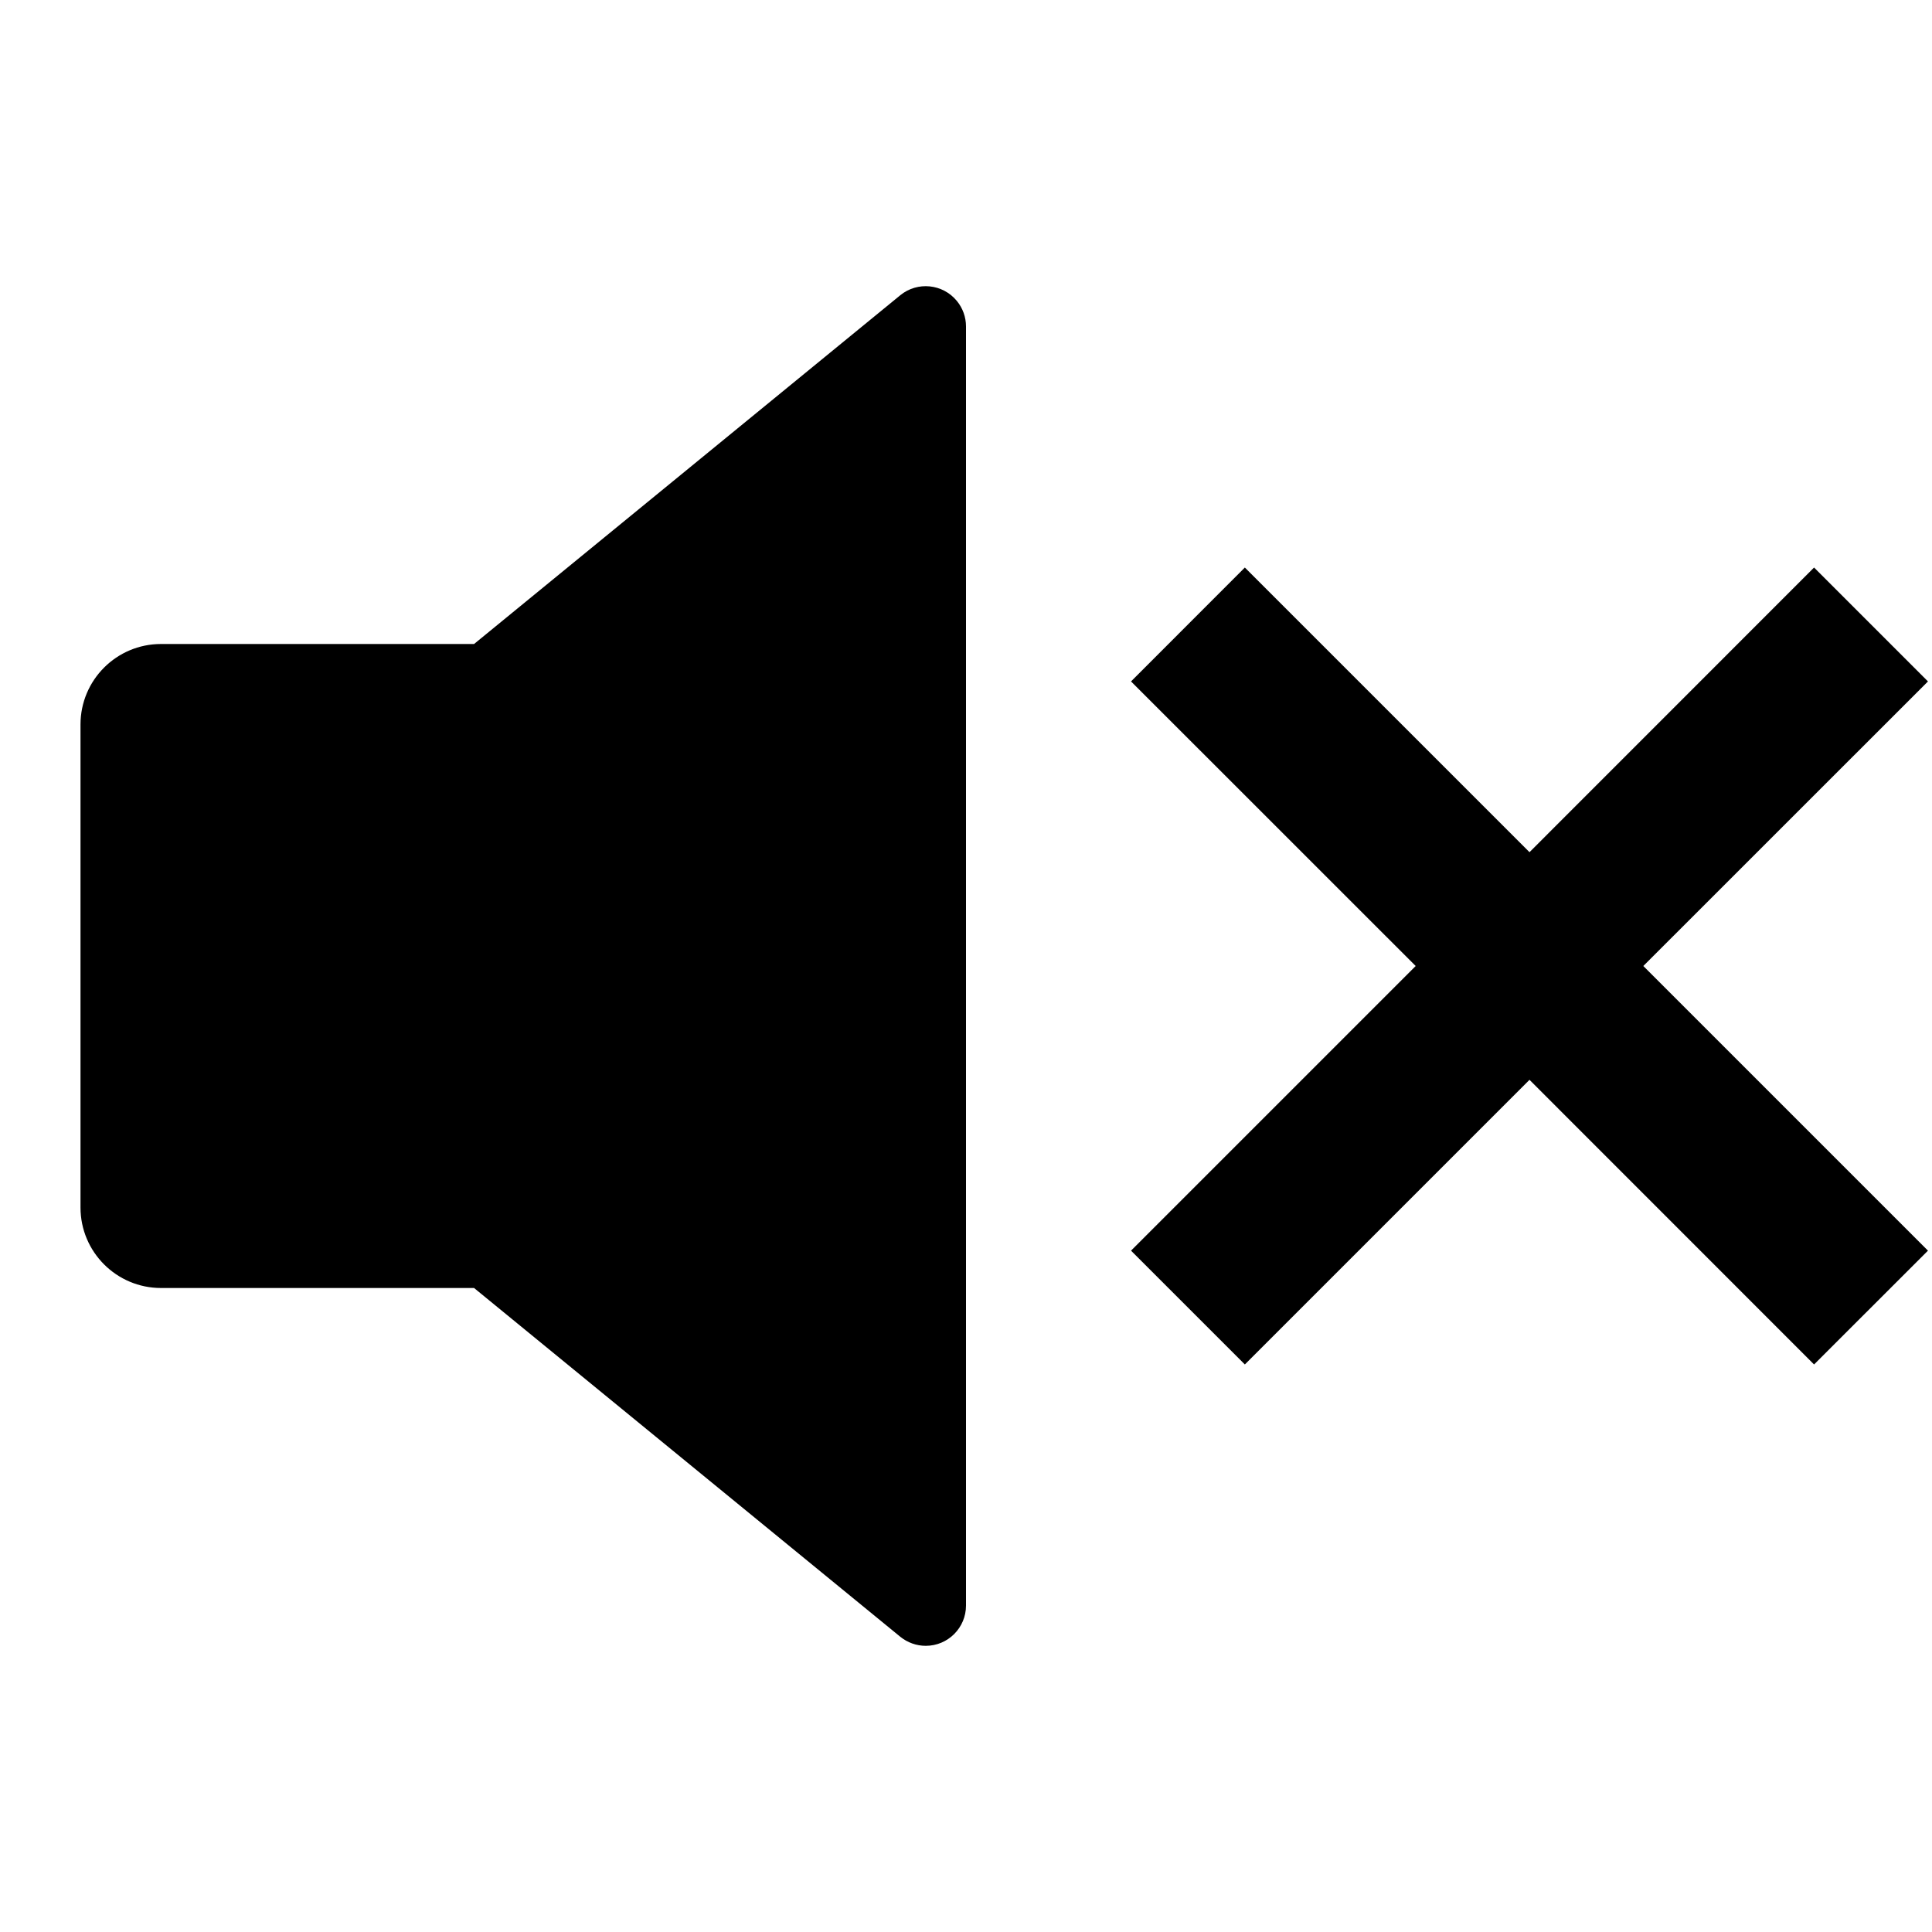
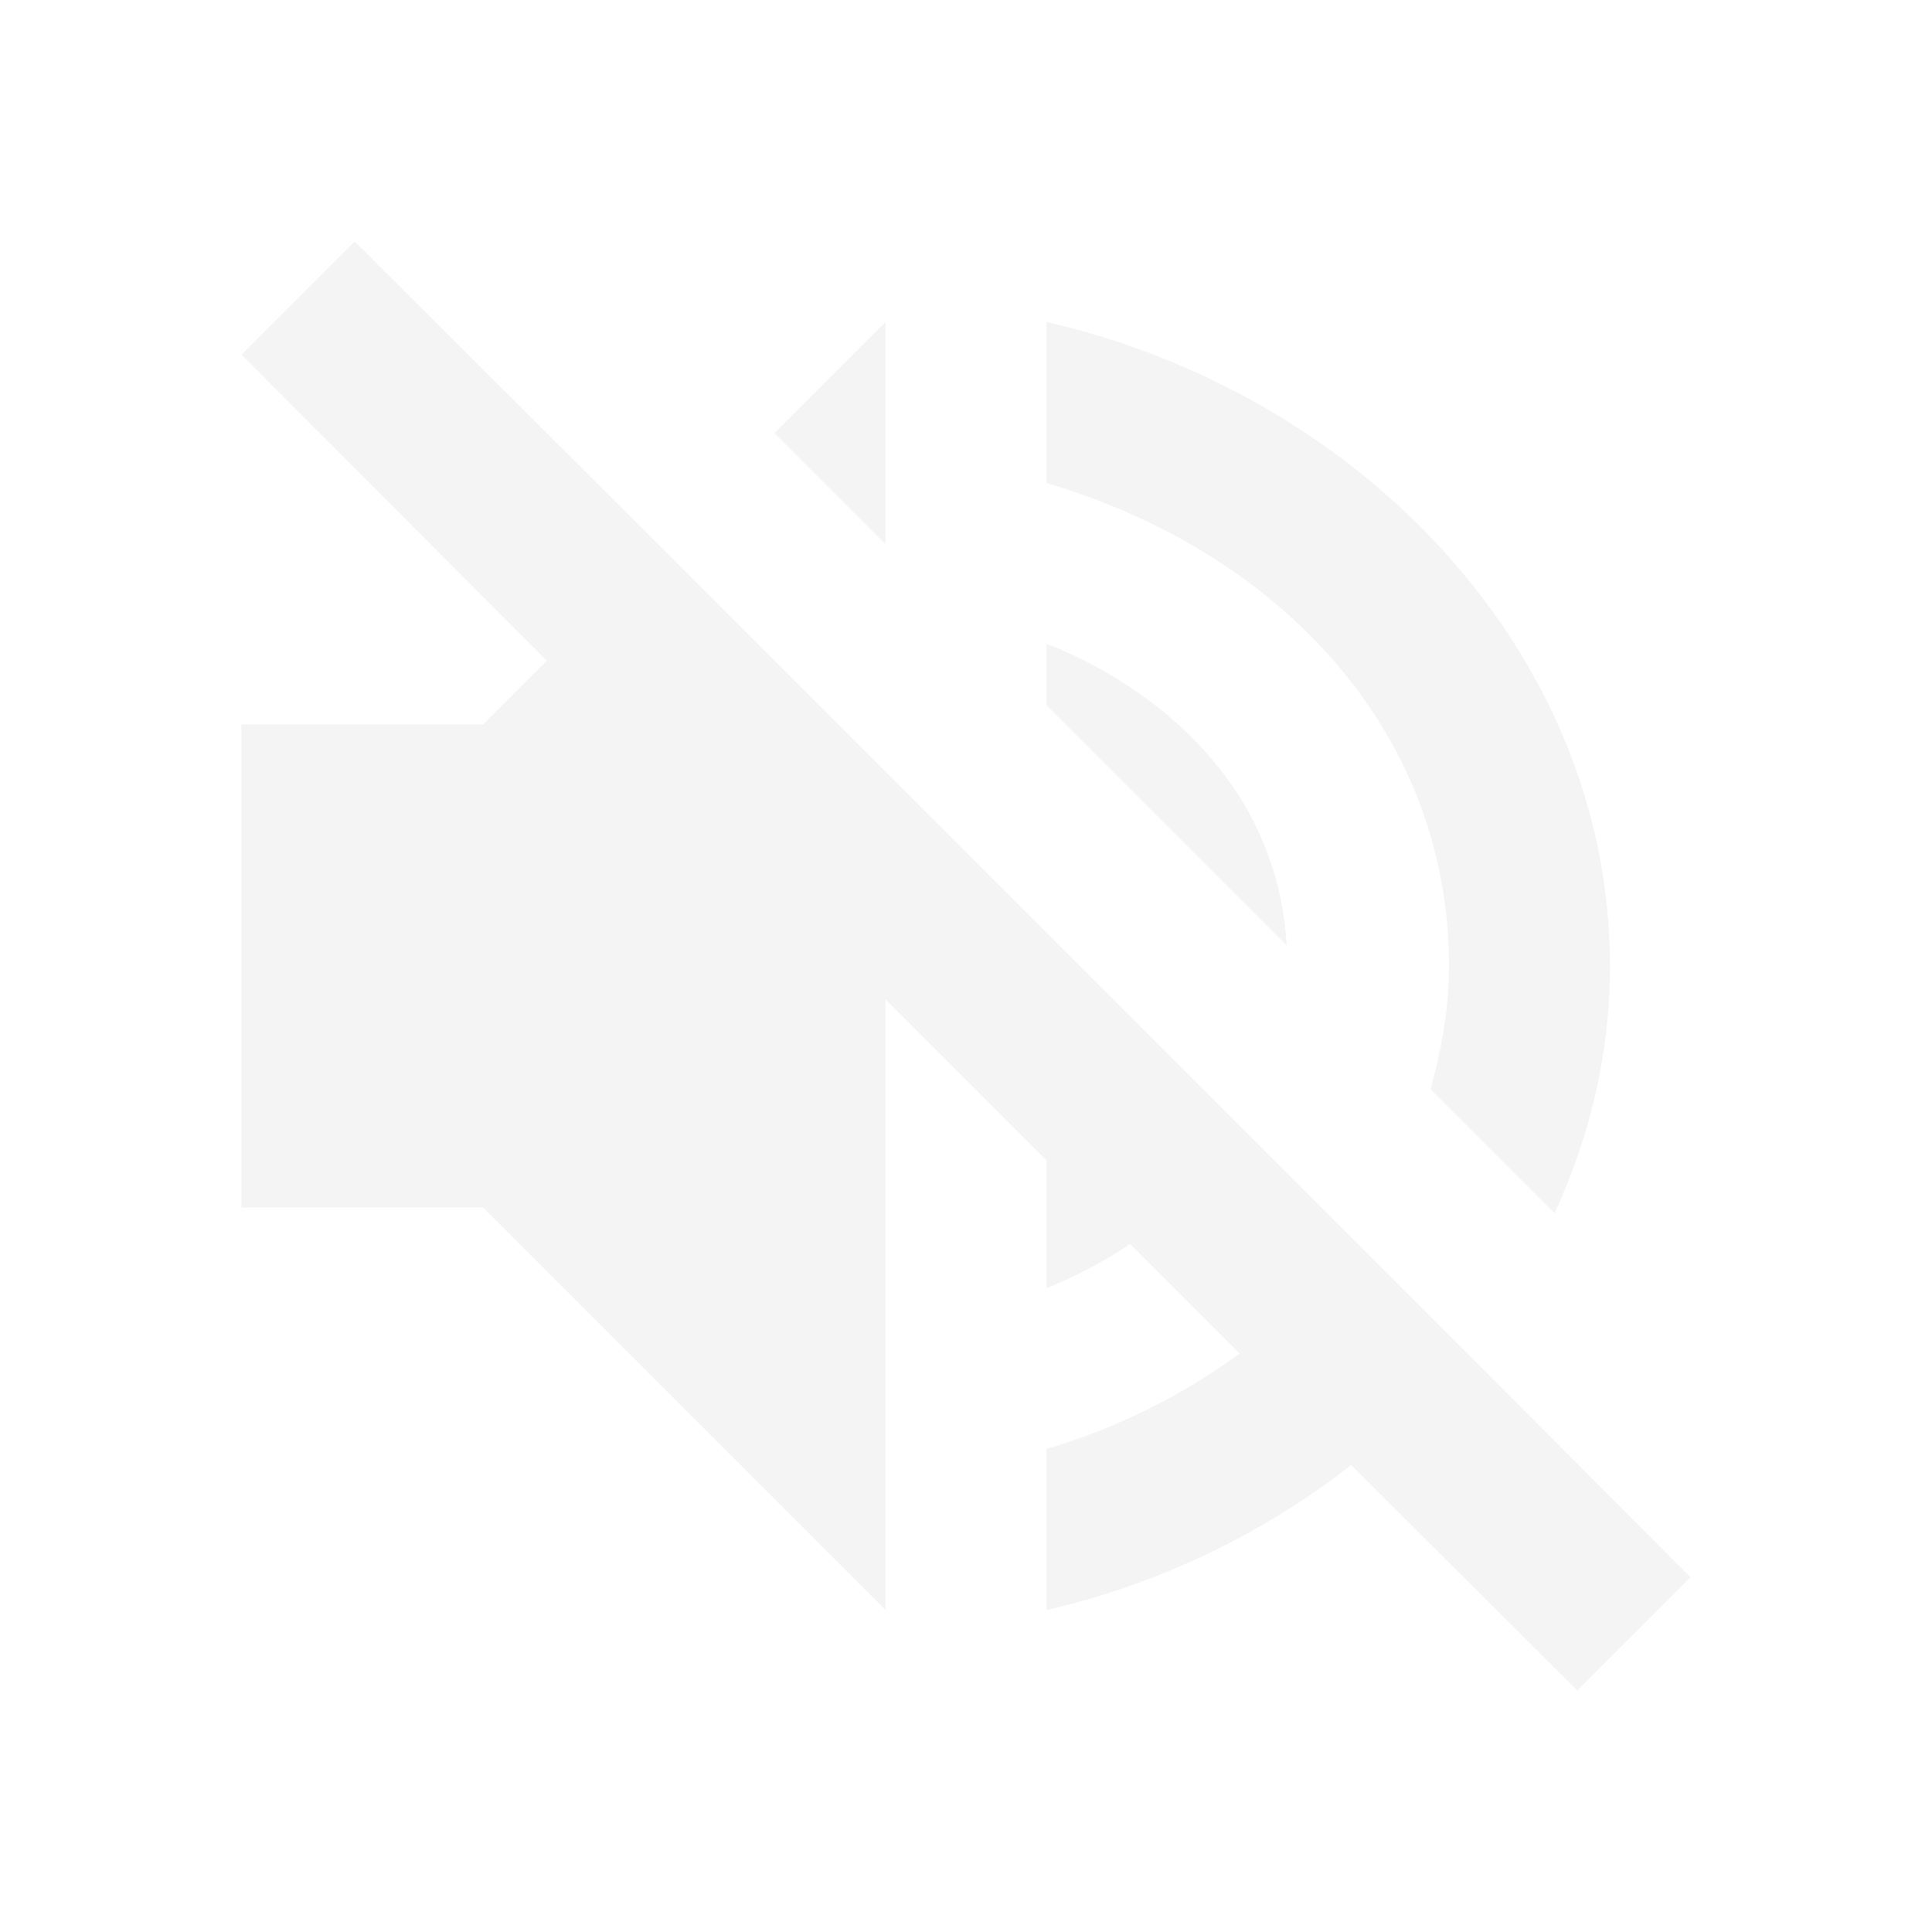
- <svg xmlns="http://www.w3.org/2000/svg" viewBox="0 0 24 24" fill="currentColor">
-   <path d="M5.889 16H2C1.448 16 1 15.552 1 15V9C1 8.448 1.448 8 2 8H5.889L11.183 3.668C11.397 3.493 11.712 3.525 11.887 3.739C11.96 3.828 12 3.94 12 4.055V19.945C12 20.221 11.776 20.445 11.5 20.445C11.385 20.445 11.273 20.405 11.183 20.332L5.889 16ZM20.414 12L23.95 15.536L22.535 16.95L19 13.414L15.464 16.95L14.05 15.536L17.586 12L14.05 8.465L15.464 7.05L19 10.586L22.535 7.05L23.95 8.465L20.414 12Z" />
+ <svg xmlns="http://www.w3.org/2000/svg" width="24" height="24" version="1.1">
+   <defs>
+     <style id="current-color-scheme" type="text/css">
+    .ColorScheme-Text { color:#dfdfdf; } .ColorScheme-Highlight { color:#4285f4; } .ColorScheme-NeutralText { color:#ff9800; } .ColorScheme-PositiveText { color:#4caf50; } .ColorScheme-NegativeText { color:#f44336; }
+   </style>
+   </defs>
+   <path style="opacity:.35;fill:currentColor" class="ColorScheme-Text" d="M 4.406,3 3,4.406 6.793,8.207 6,9 H 3 v 6 h 3 l 5,5 v -7.586 l 2,2 V 16 c 0,0 0.473,-0.168 1.039,-0.547 l 1.361,1.361 C 14.697,17.327 13.893,17.737 13,18 v 2 c 1.403,-0.321 2.697,-0.951 3.785,-1.801 L 19.594,21 21,19.594 18.223,16.809 16.84,15.426 15.439,14.025 13,11.586 l -2,-2 L 8.207,6.793 Z M 11,4 9.621,5.379 11,6.758 Z m 2,0 v 2 c 2.868,0.846 5,3.063 5,6 0,0.538 -0.094,1.043 -0.229,1.529 L 19.312,15.07 C 19.749,14.122 20,13.089 20,12 20,8.114 16.895,4.891 13,4 Z m 0,4 v 0.758 l 2.984,2.984 C 15.815,8.947 13,8 13,8 Z" />
</svg>
